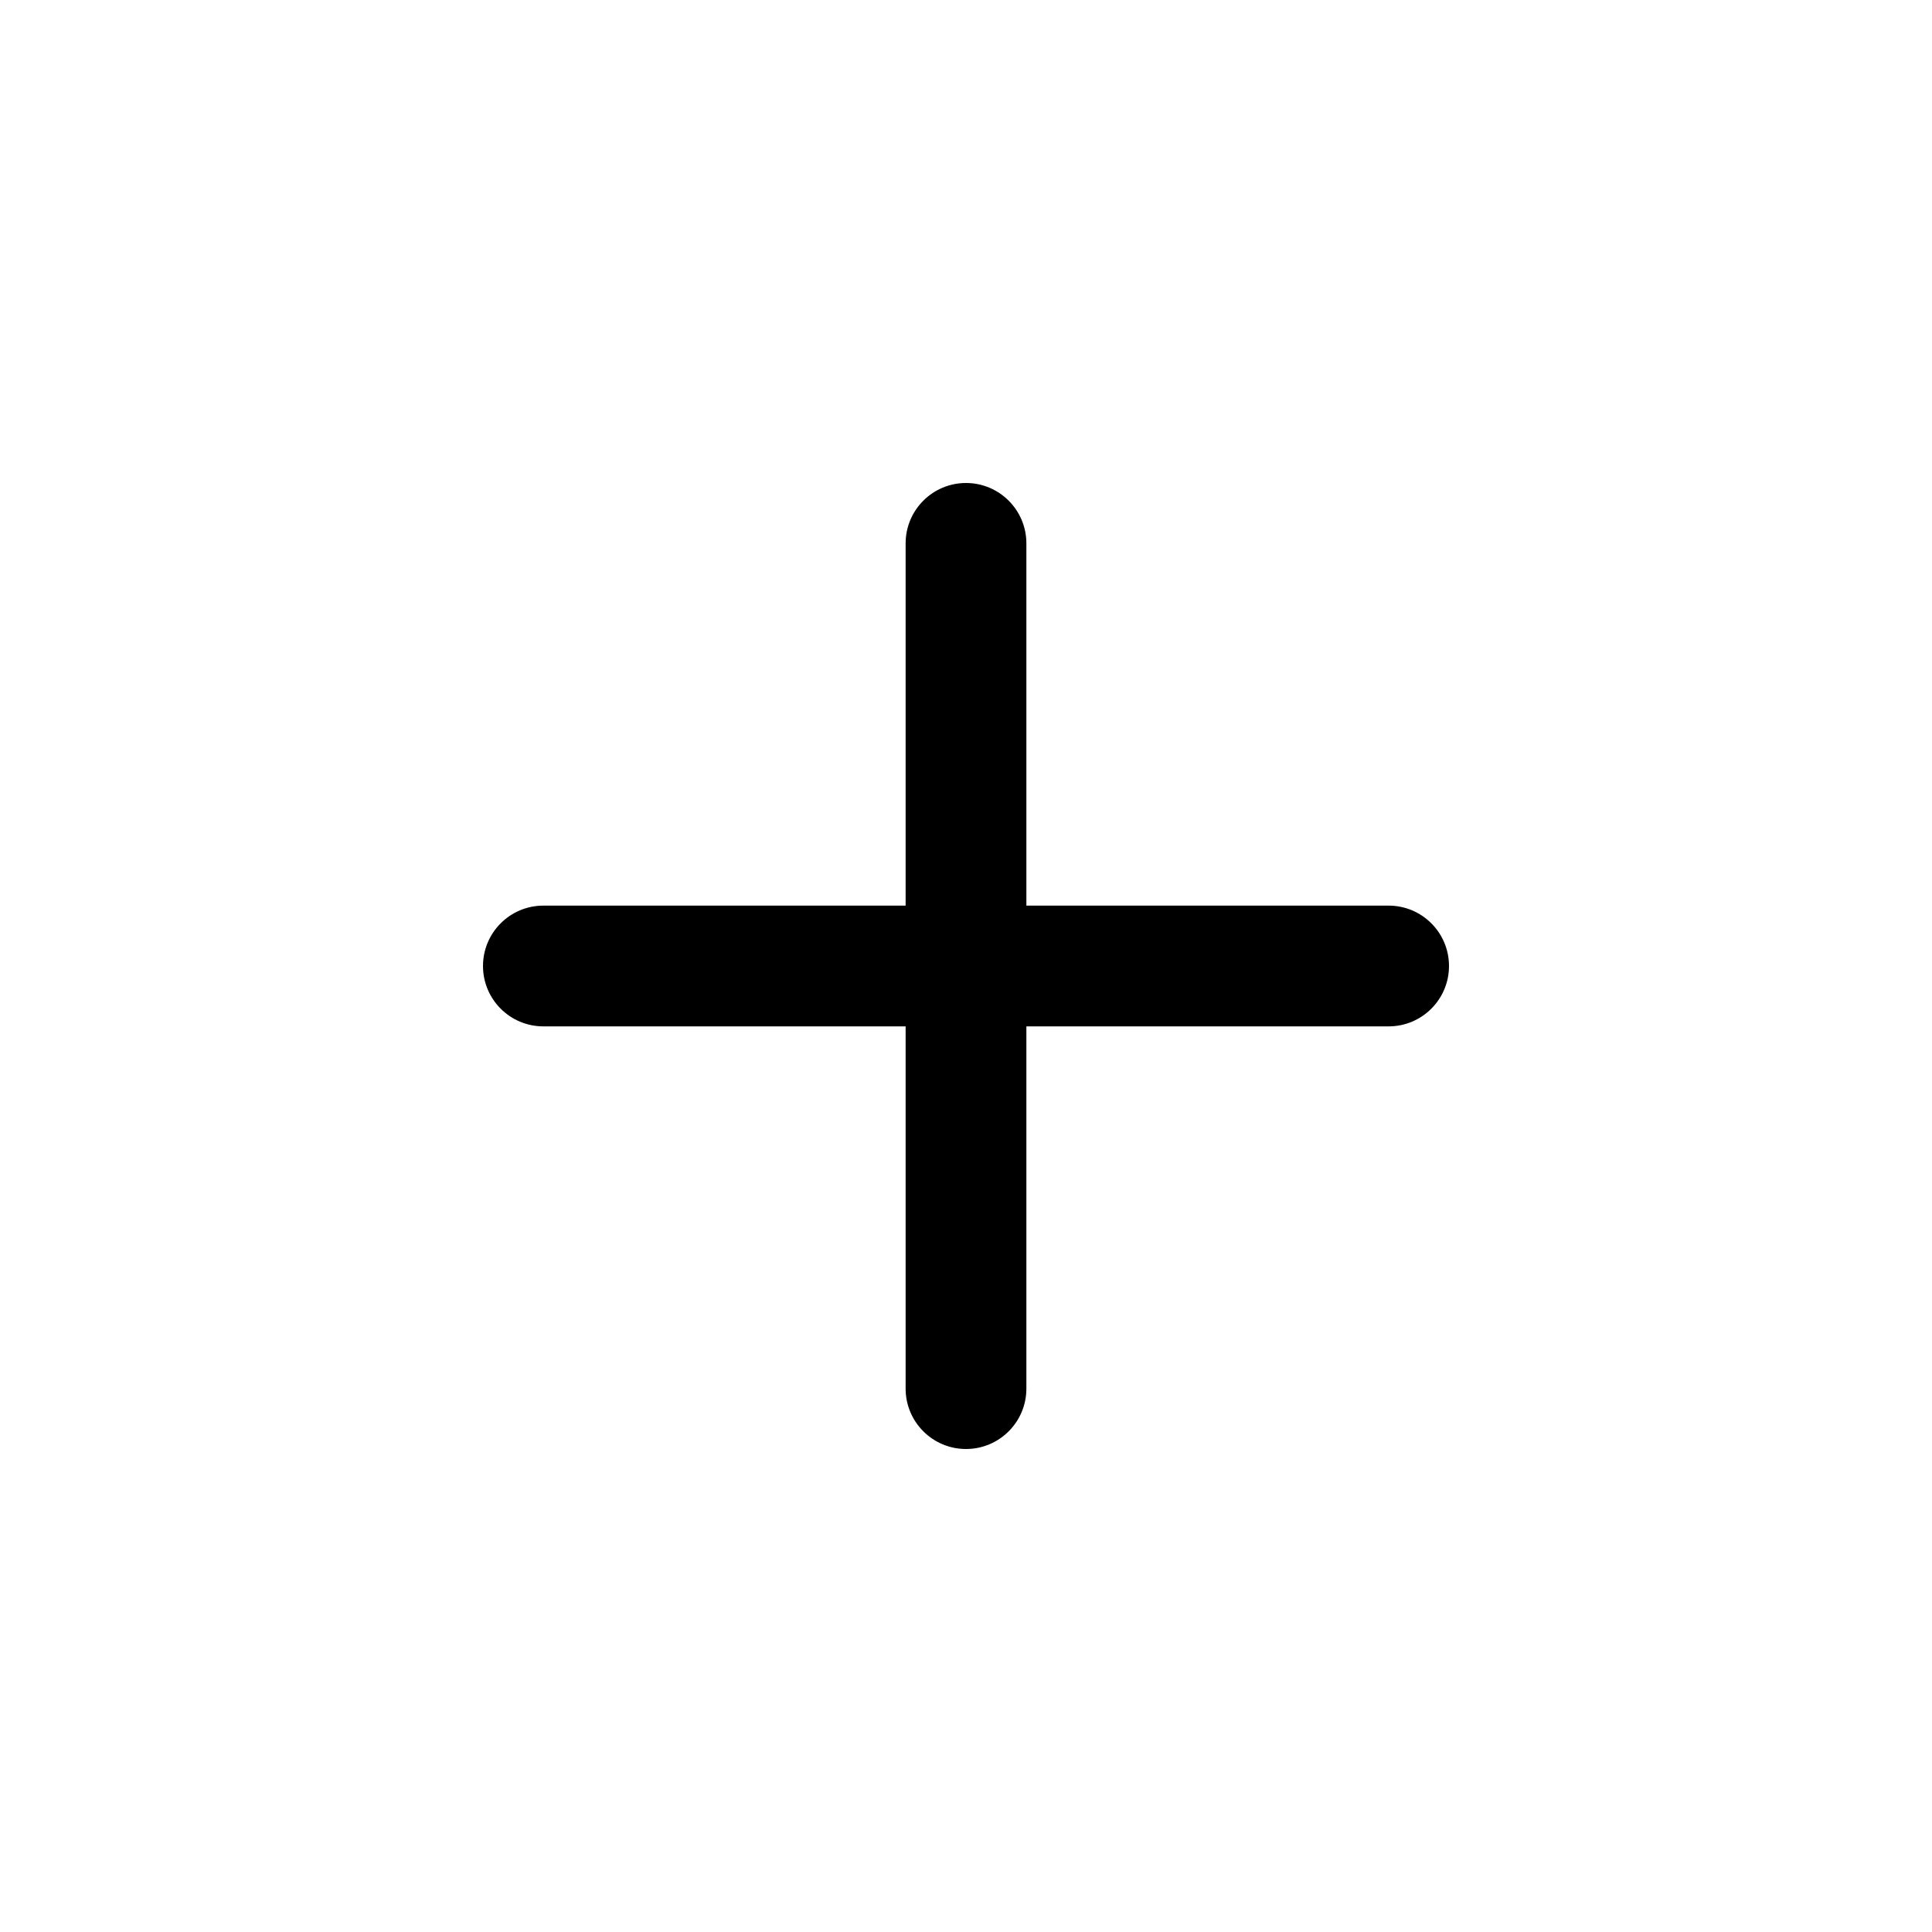
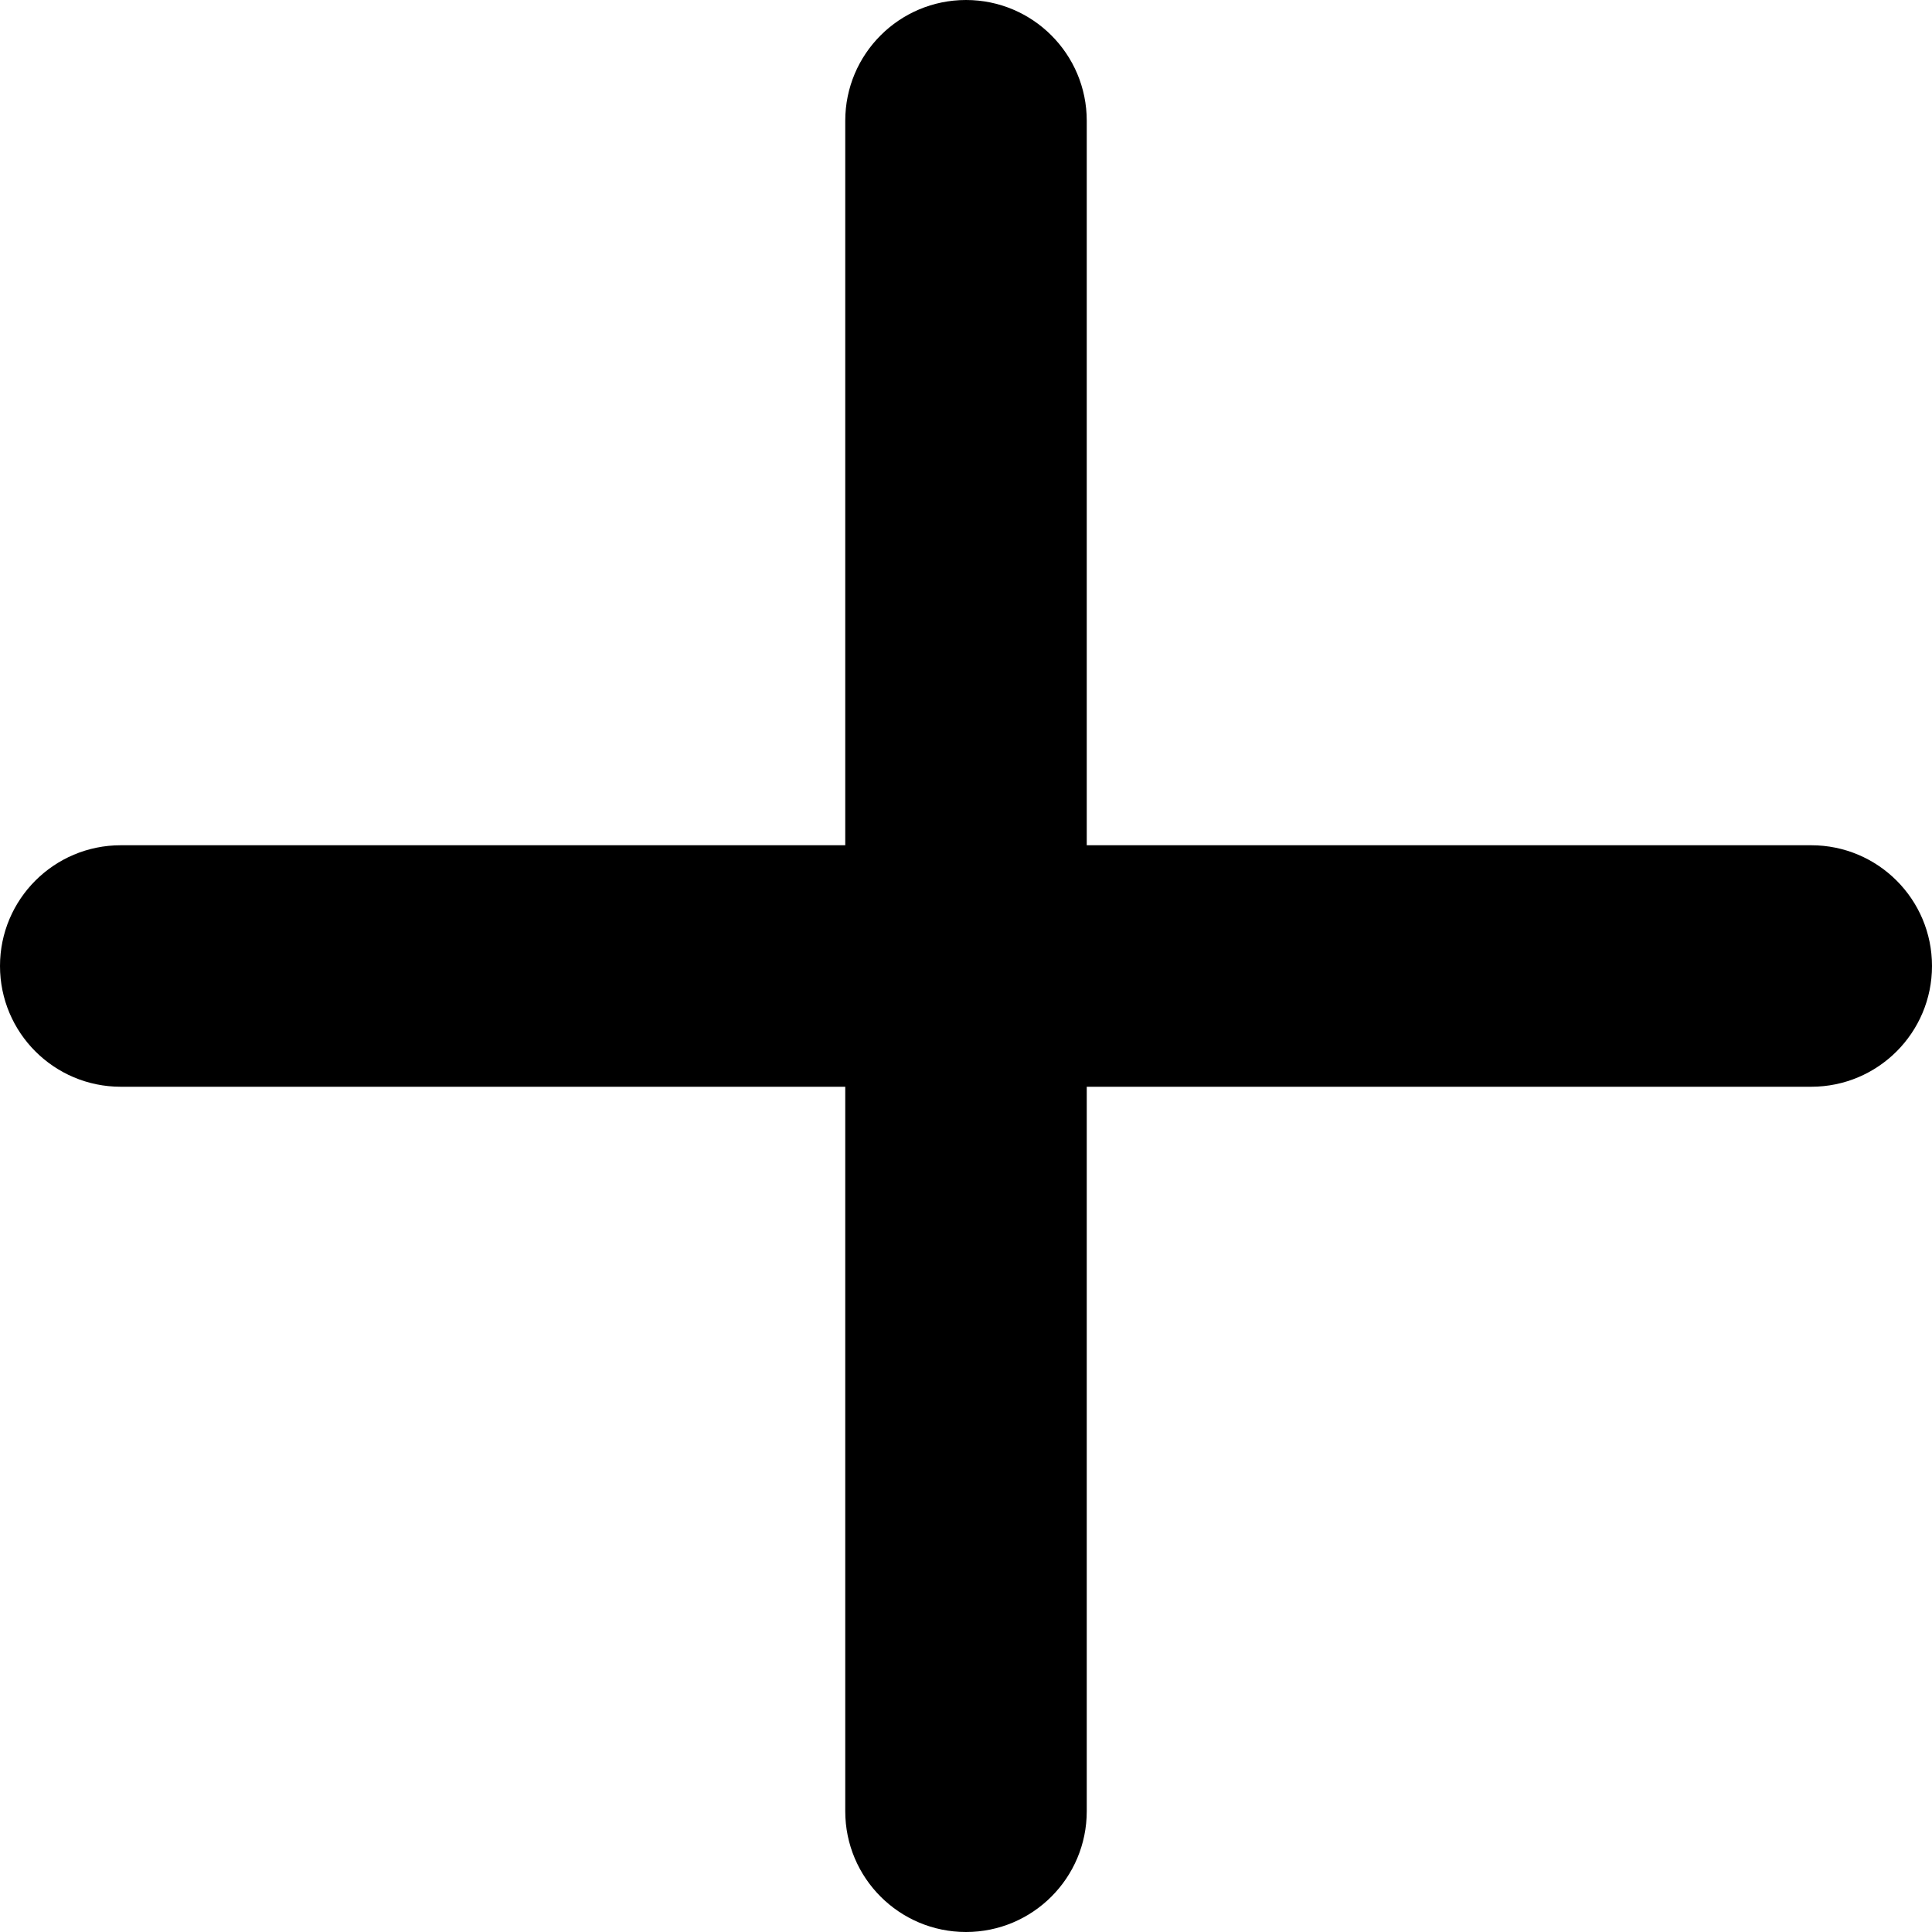
- <svg xmlns="http://www.w3.org/2000/svg" width="40" height="40" viewBox="0 0 16 16">
+ <svg xmlns="http://www.w3.org/2000/svg" width="24" height="24" viewBox="4 4 8 8">
  <path d="M8 4a.5.5 0 0 1 .5.5v3h3a.5.5 0 0 1 0 1h-3v3a.5.5 0 0 1-1 0v-3h-3a.5.5 0 0 1 0-1h3v-3A.5.5 0 0 1 8 4" />
</svg>
